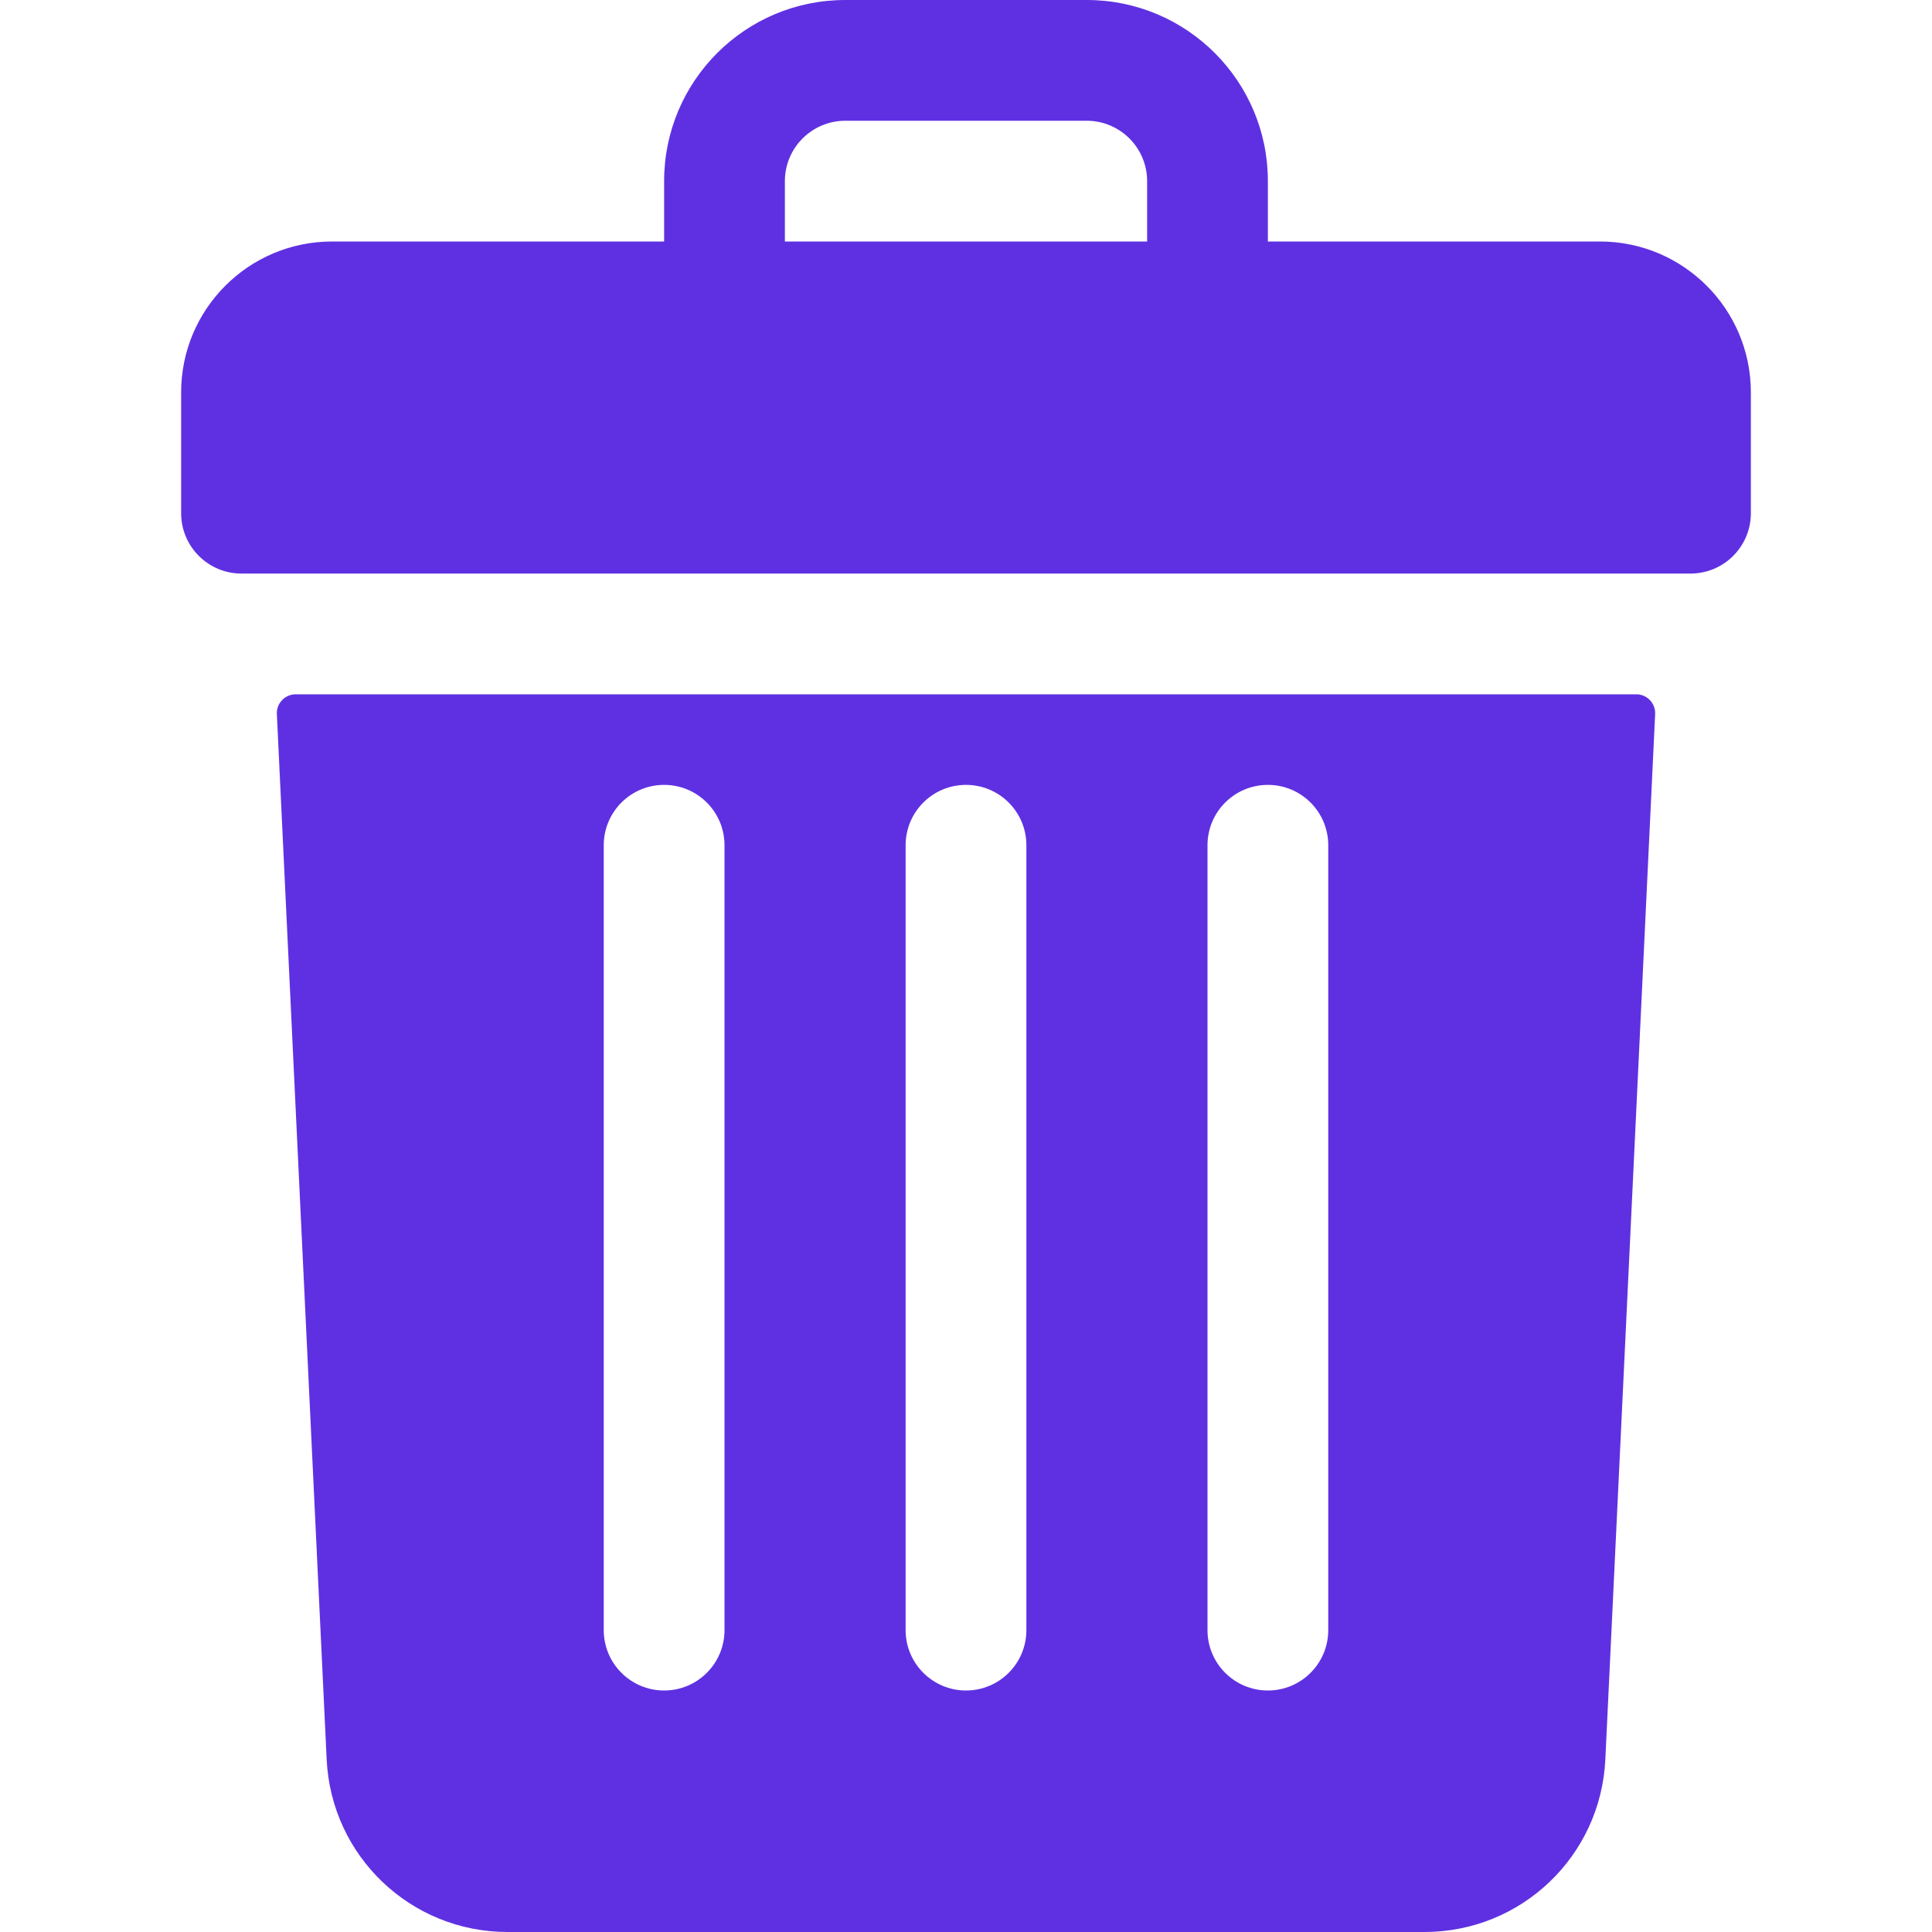
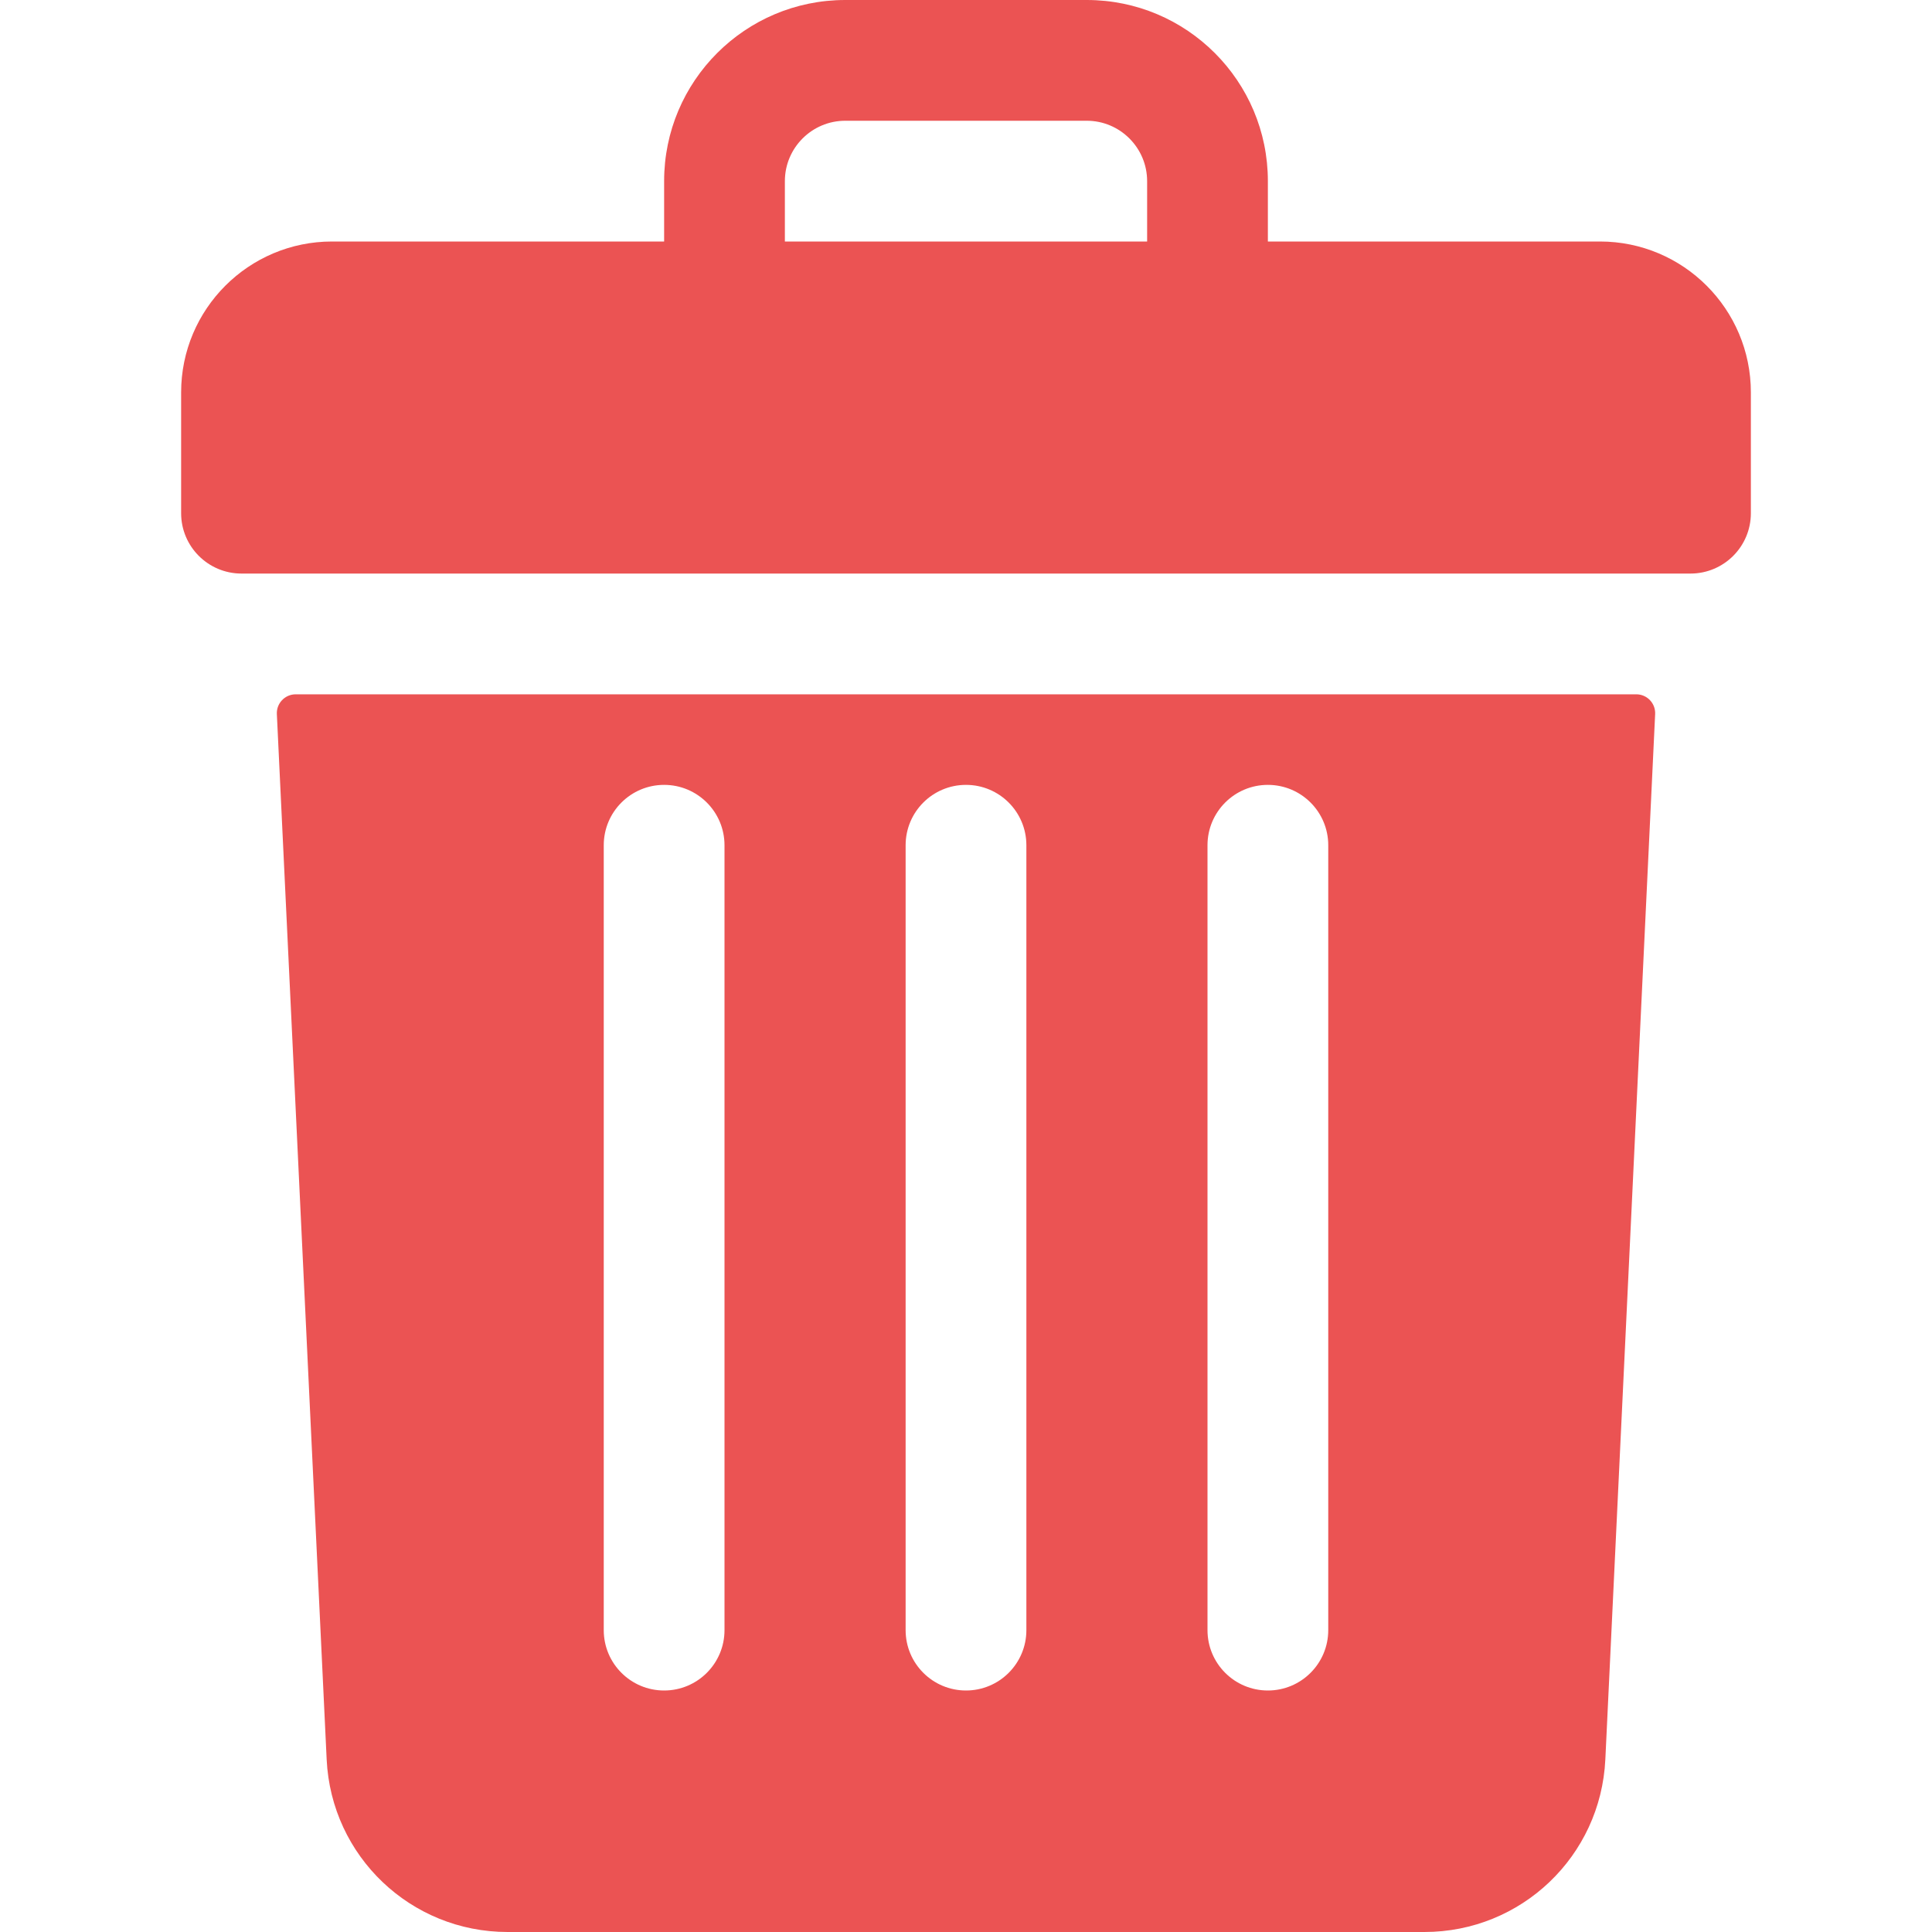
<svg xmlns="http://www.w3.org/2000/svg" viewBox="0 0 512 512" id="vector">
-   <path id="path" d="M 424 64 L 336 64 L 336 48 C 336 21.49 314.51 0 288 0 L 224 0 C 197.49 0 176 21.49 176 48 L 176 64 L 88 64 C 65.909 64 48 81.909 48 104 L 48 136 C 48 144.837 55.163 152 64 152 L 448 152 C 456.837 152 464 144.837 464 136 L 464 104 C 464 81.909 446.091 64 424 64 Z M 208 48 C 208 39.18 215.18 32 224 32 L 288 32 C 296.82 32 304 39.18 304 48 L 304 64 L 208 64 Z M 78.364 184 C 75.509 184 73.234 186.386 73.37 189.238 L 86.57 466.28 C 87.79 491.92 108.85 512 134.51 512 L 377.49 512 C 403.15 512 424.21 491.92 425.43 466.28 L 438.63 189.238 C 438.766 186.386 436.491 184 433.636 184 Z M 320 224 C 320 215.16 327.16 208 336 208 C 344.84 208 352 215.16 352 224 L 352 432 C 352 440.84 344.84 448 336 448 C 327.16 448 320 440.84 320 432 Z M 240 224 C 240 215.16 247.16 208 256 208 C 264.84 208 272 215.16 272 224 L 272 432 C 272 440.84 264.84 448 256 448 C 247.16 448 240 440.84 240 432 Z M 160 224 C 160 215.16 167.16 208 176 208 C 184.84 208 192 215.16 192 224 L 192 432 C 192 440.84 184.84 448 176 448 C 167.16 448 160 440.84 160 432 Z" fill="#5f30e2" stroke-width="1" />
+   <path id="path" d="M 424 64 L 336 64 L 336 48 C 336 21.49 314.51 0 288 0 L 224 0 C 197.49 0 176 21.49 176 48 L 176 64 L 88 64 C 65.909 64 48 81.909 48 104 L 48 136 C 48 144.837 55.163 152 64 152 L 448 152 C 456.837 152 464 144.837 464 136 L 464 104 C 464 81.909 446.091 64 424 64 Z M 208 48 C 208 39.18 215.18 32 224 32 L 288 32 C 296.82 32 304 39.18 304 48 L 304 64 L 208 64 Z M 78.364 184 C 75.509 184 73.234 186.386 73.37 189.238 L 86.57 466.28 C 87.79 491.92 108.85 512 134.51 512 L 377.49 512 C 403.15 512 424.21 491.92 425.43 466.28 L 438.63 189.238 C 438.766 186.386 436.491 184 433.636 184 Z M 320 224 C 320 215.16 327.16 208 336 208 C 344.84 208 352 215.16 352 224 L 352 432 C 352 440.84 344.84 448 336 448 C 327.16 448 320 440.84 320 432 Z M 240 224 C 240 215.16 247.16 208 256 208 C 264.84 208 272 215.16 272 224 L 272 432 C 272 440.84 264.84 448 256 448 C 247.16 448 240 440.84 240 432 Z M 160 224 C 160 215.16 167.16 208 176 208 C 184.84 208 192 215.16 192 224 L 192 432 C 192 440.84 184.84 448 176 448 C 167.16 448 160 440.84 160 432 Z" fill="#EB5353" stroke-width="1" />
</svg>
